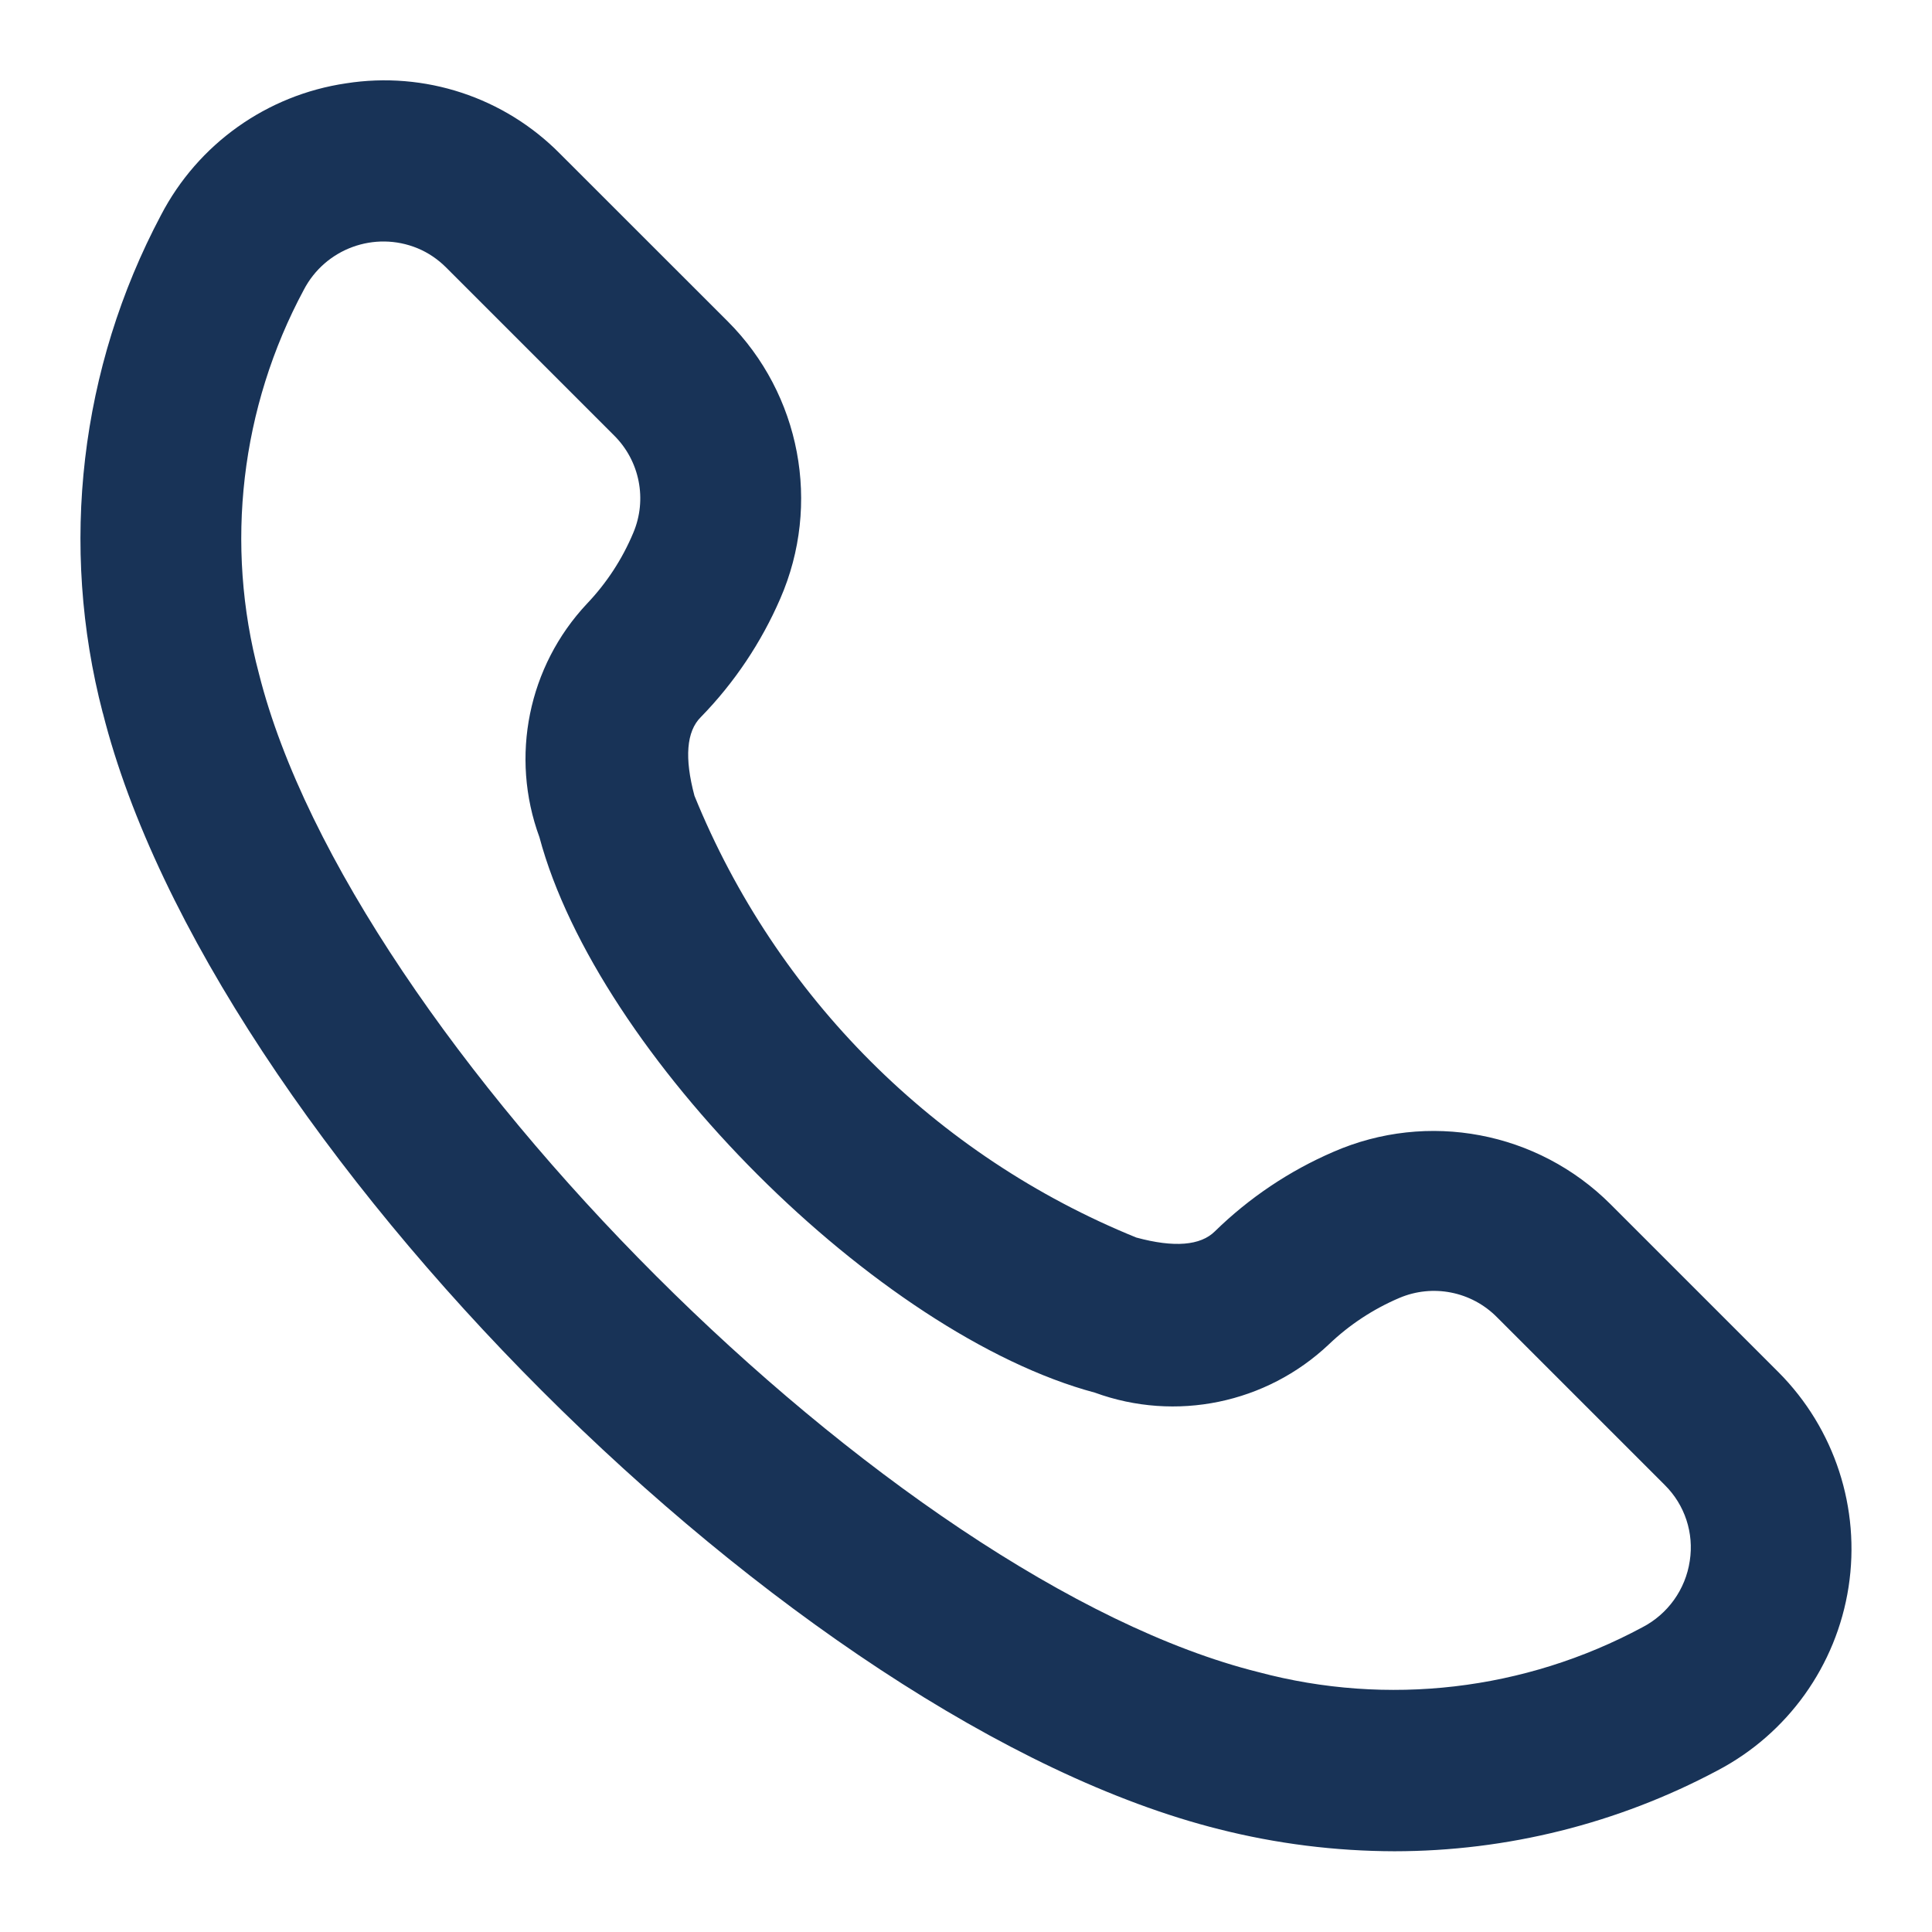
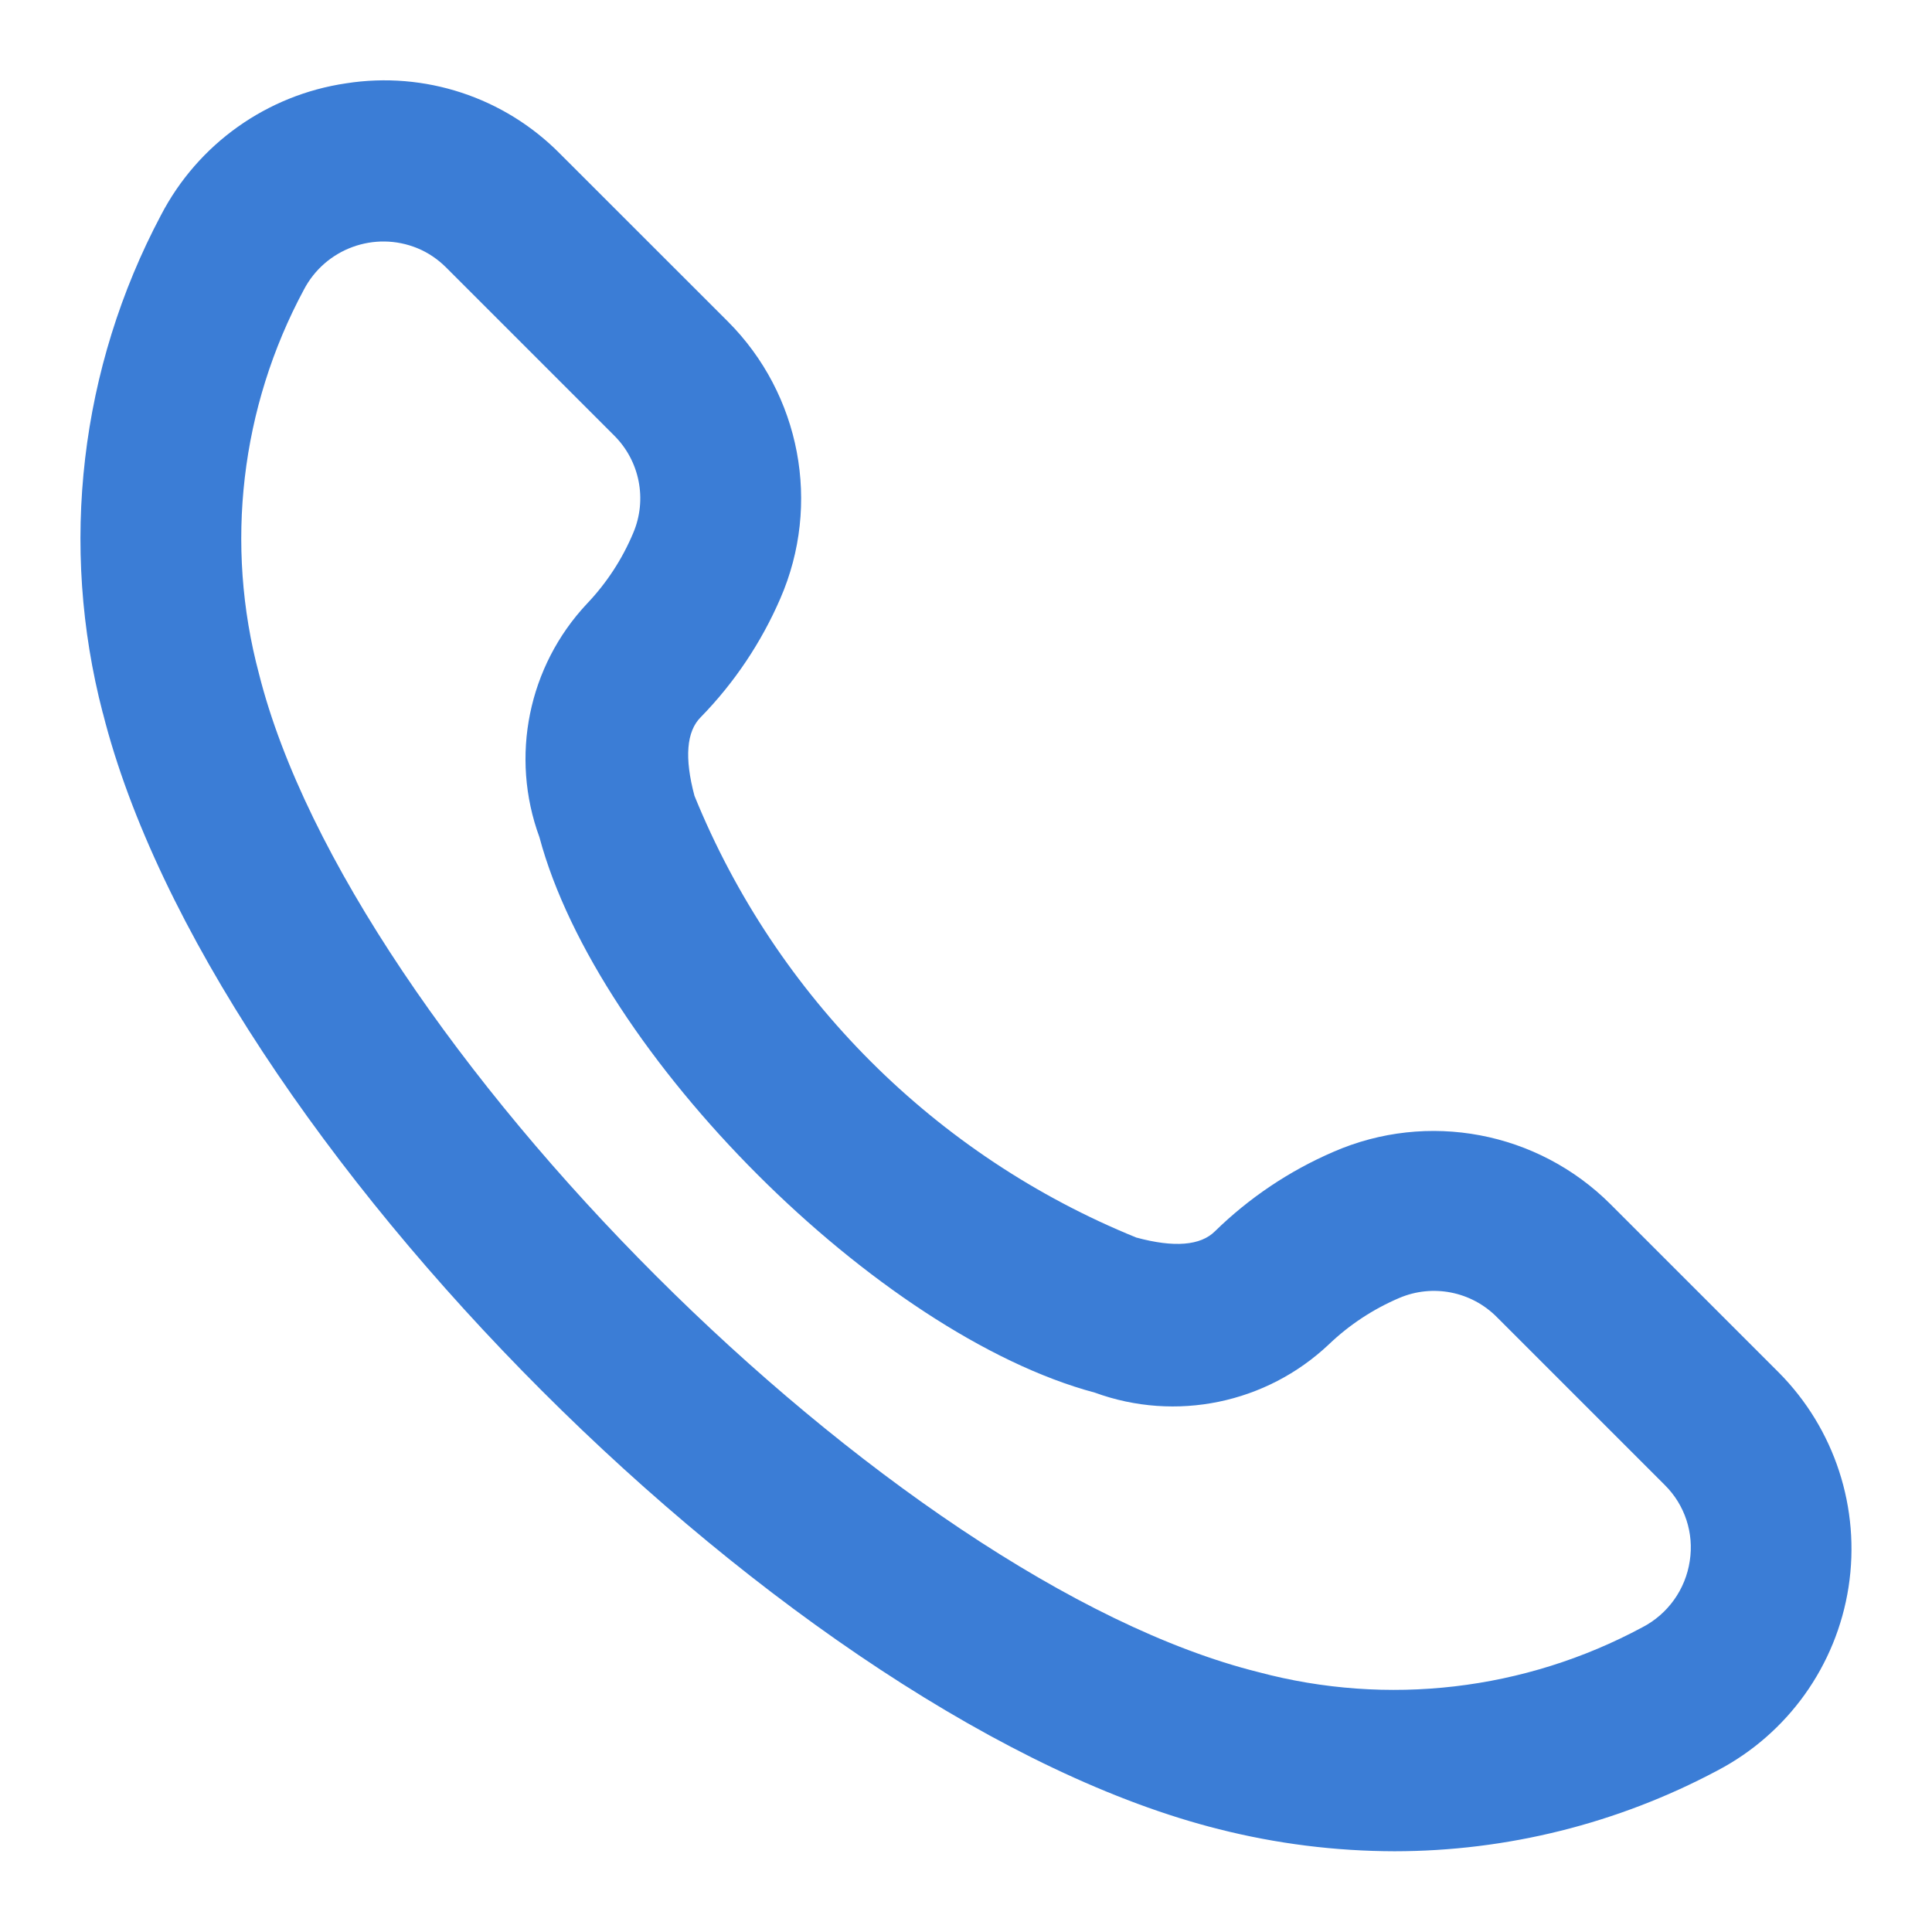
<svg xmlns="http://www.w3.org/2000/svg" width="24" height="24" fill="none">
-   <path d="M1.278 8.858c1.329 5.28 8.586 12.542 13.865 13.865a8.94 8.94 0 0 0 2.18.274 8.539 8.539 0 0 0 4.006-1 3.109 3.109 0 0 0 .764-4.951l-2.086-2.086a3.111 3.111 0 0 0-3.444-.651 4.861 4.861 0 0 0-1.471.987c-.178.177-.506.205-.977.077a9.98 9.98 0 0 1-5.488-5.487c-.126-.471-.1-.8.078-.977.416-.426.751-.926.988-1.473a3.112 3.112 0 0 0-.651-3.442L6.956 1.909A3.065 3.065 0 0 0 4.3 1.035 3.1 3.1 0 0 0 2 2.672a8.58 8.58 0 0 0-.723 6.186zM3.774 3.6a1.115 1.115 0 0 1 1.413-.516c.133.055.253.137.355.239l2.085 2.085a1.1 1.1 0 0 1 .239 1.213 2.9 2.9 0 0 1-.575.879 2.817 2.817 0 0 0-.59 2.9c.722 2.7 4.205 6.179 6.9 6.9a2.822 2.822 0 0 0 2.907-.6c.254-.243.55-.438.874-.576a1.1 1.1 0 0 1 1.214.239l2.085 2.085a1.089 1.089 0 0 1 .31.942 1.113 1.113 0 0 1-.591.826 6.517 6.517 0 0 1-4.766.556C11.09 19.641 4.36 12.912 3.217 8.37a6.53 6.53 0 0 1 .557-4.77z" fill="#183357" />
+   <path d="M1.278 8.858c1.329 5.28 8.586 12.542 13.865 13.865a8.94 8.94 0 0 0 2.18.274 8.539 8.539 0 0 0 4.006-1 3.109 3.109 0 0 0 .764-4.951l-2.086-2.086a3.111 3.111 0 0 0-3.444-.651 4.861 4.861 0 0 0-1.471.987c-.178.177-.506.205-.977.077a9.98 9.98 0 0 1-5.488-5.487c-.126-.471-.1-.8.078-.977.416-.426.751-.926.988-1.473a3.112 3.112 0 0 0-.651-3.442L6.956 1.909A3.065 3.065 0 0 0 4.3 1.035 3.1 3.1 0 0 0 2 2.672a8.58 8.58 0 0 0-.723 6.186zM3.774 3.6a1.115 1.115 0 0 1 1.413-.516c.133.055.253.137.355.239l2.085 2.085a1.1 1.1 0 0 1 .239 1.213 2.9 2.9 0 0 1-.575.879 2.817 2.817 0 0 0-.59 2.9c.722 2.7 4.205 6.179 6.9 6.9a2.822 2.822 0 0 0 2.907-.6c.254-.243.55-.438.874-.576a1.1 1.1 0 0 1 1.214.239l2.085 2.085a1.089 1.089 0 0 1 .31.942 1.113 1.113 0 0 1-.591.826 6.517 6.517 0 0 1-4.766.556C11.09 19.641 4.36 12.912 3.217 8.37a6.53 6.53 0 0 1 .557-4.77z" fill="#3B7DD6" />
</svg>
